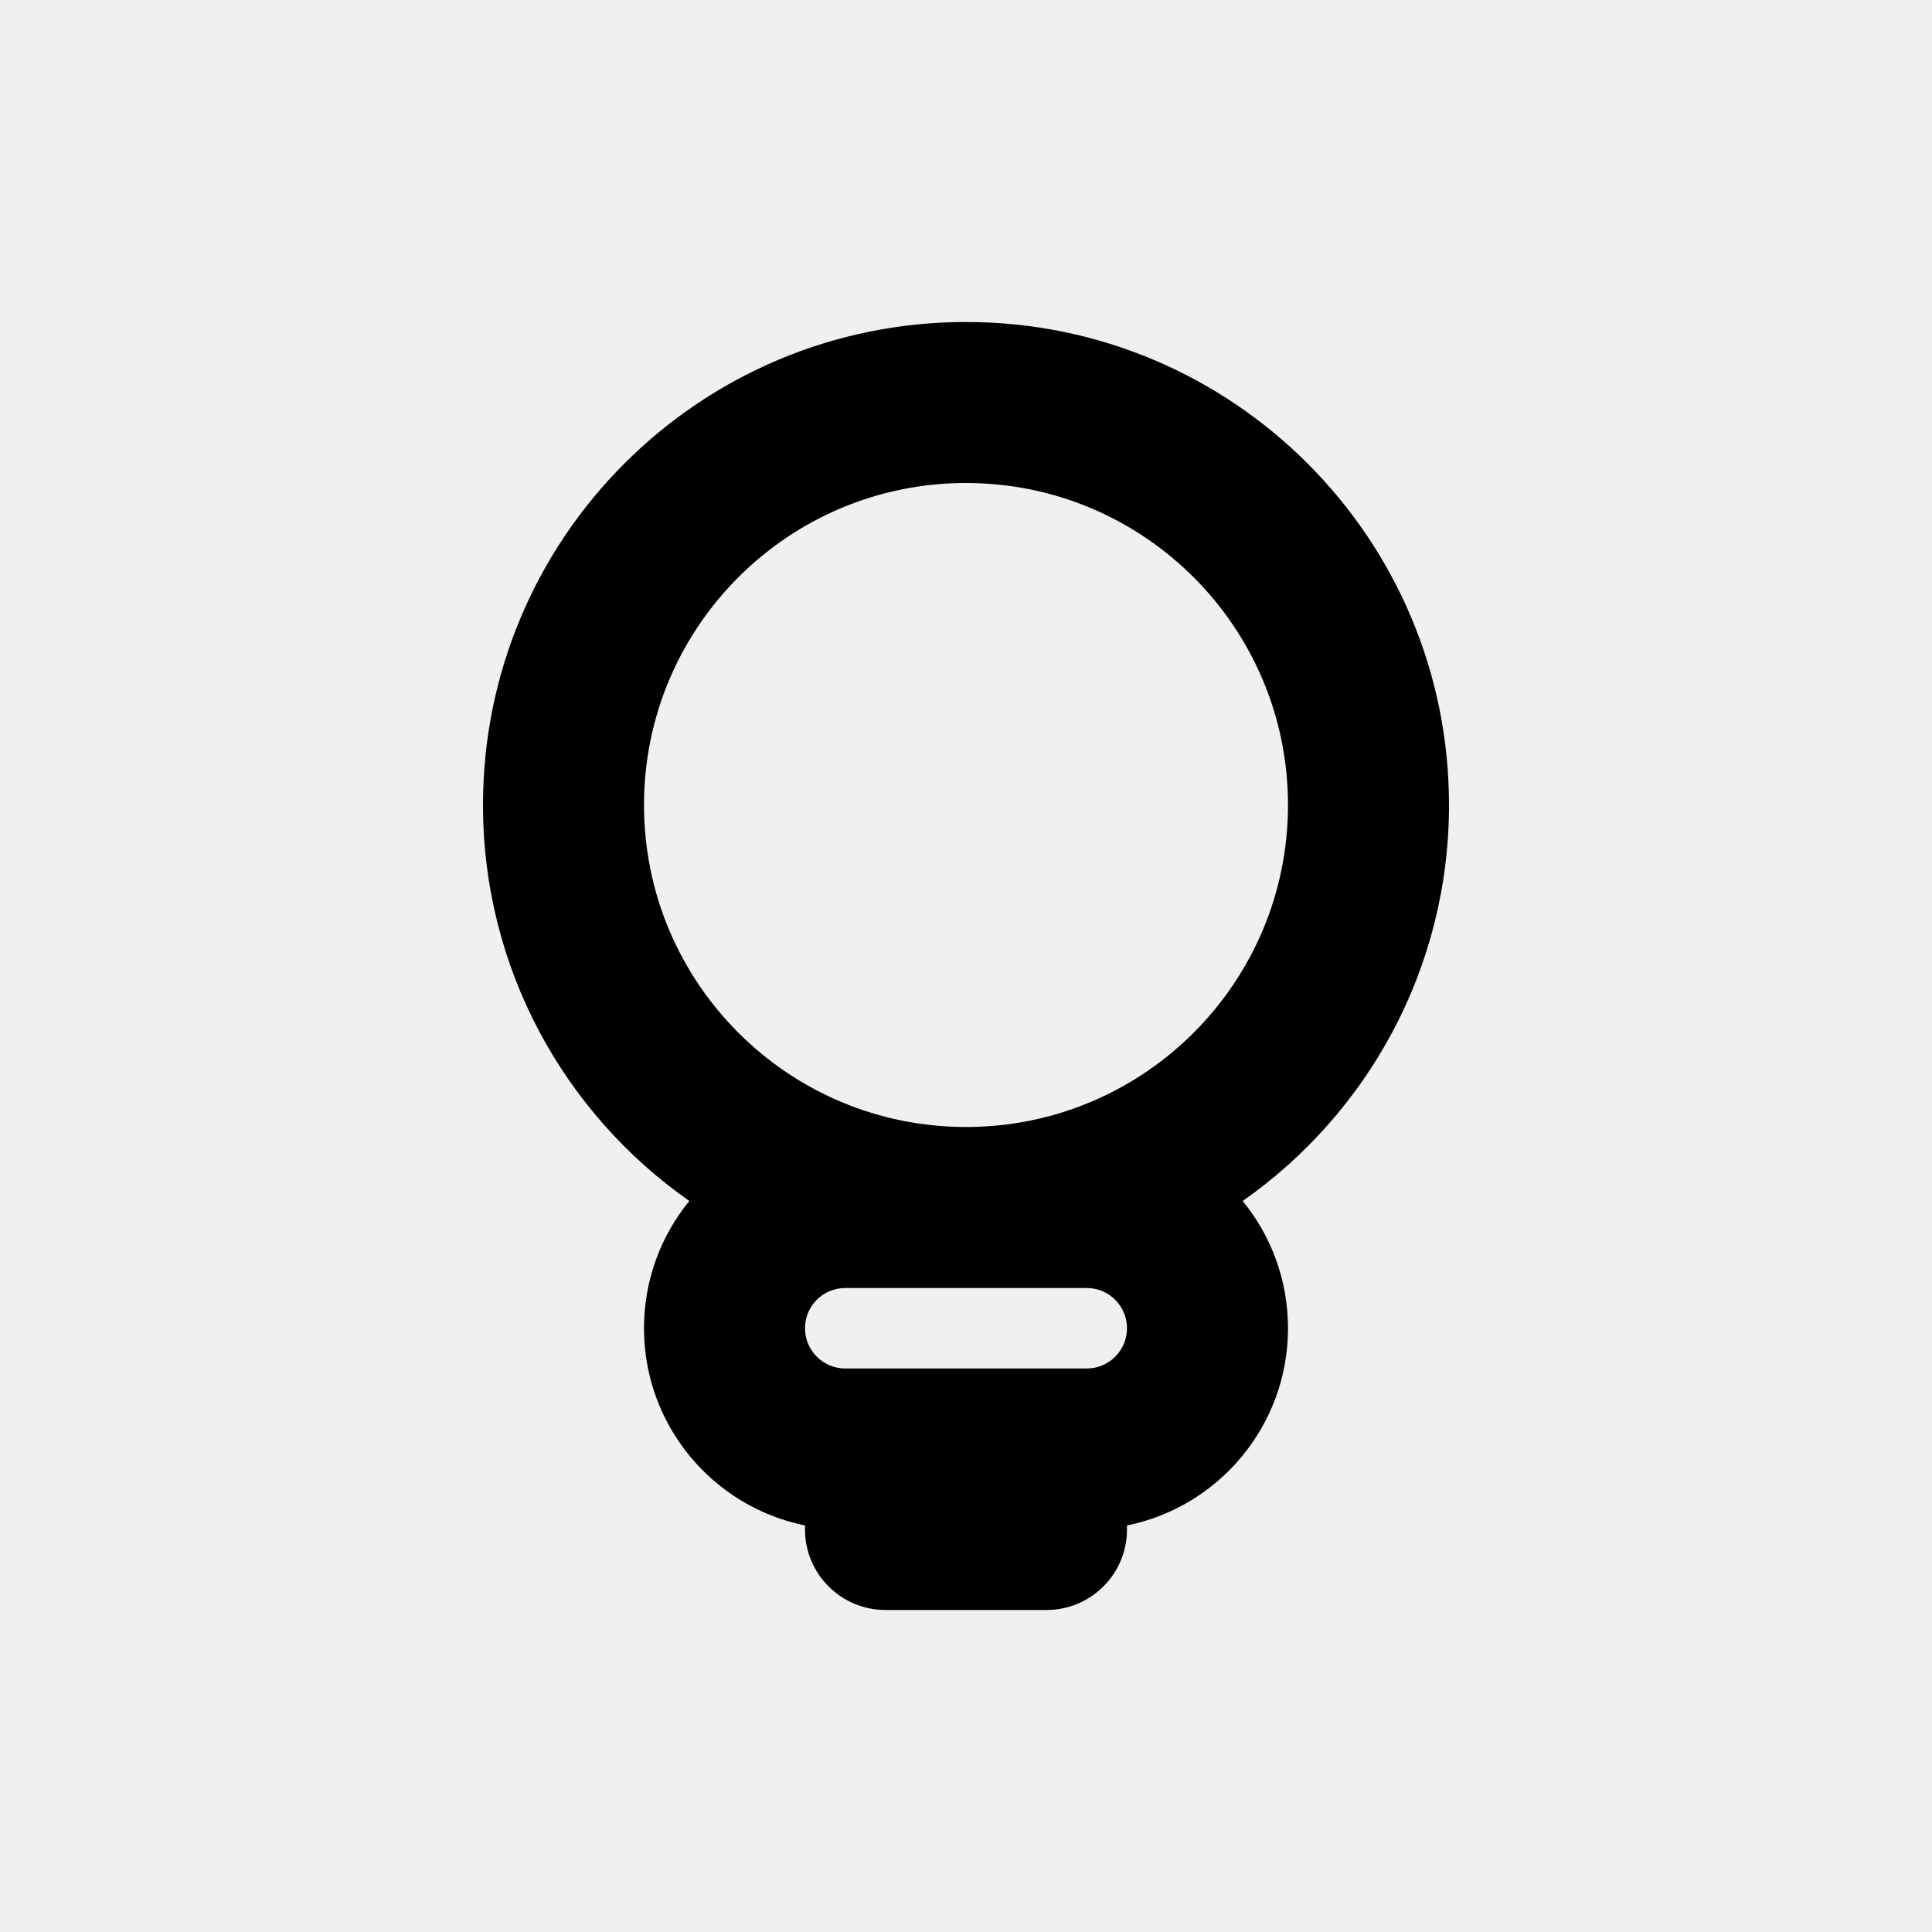
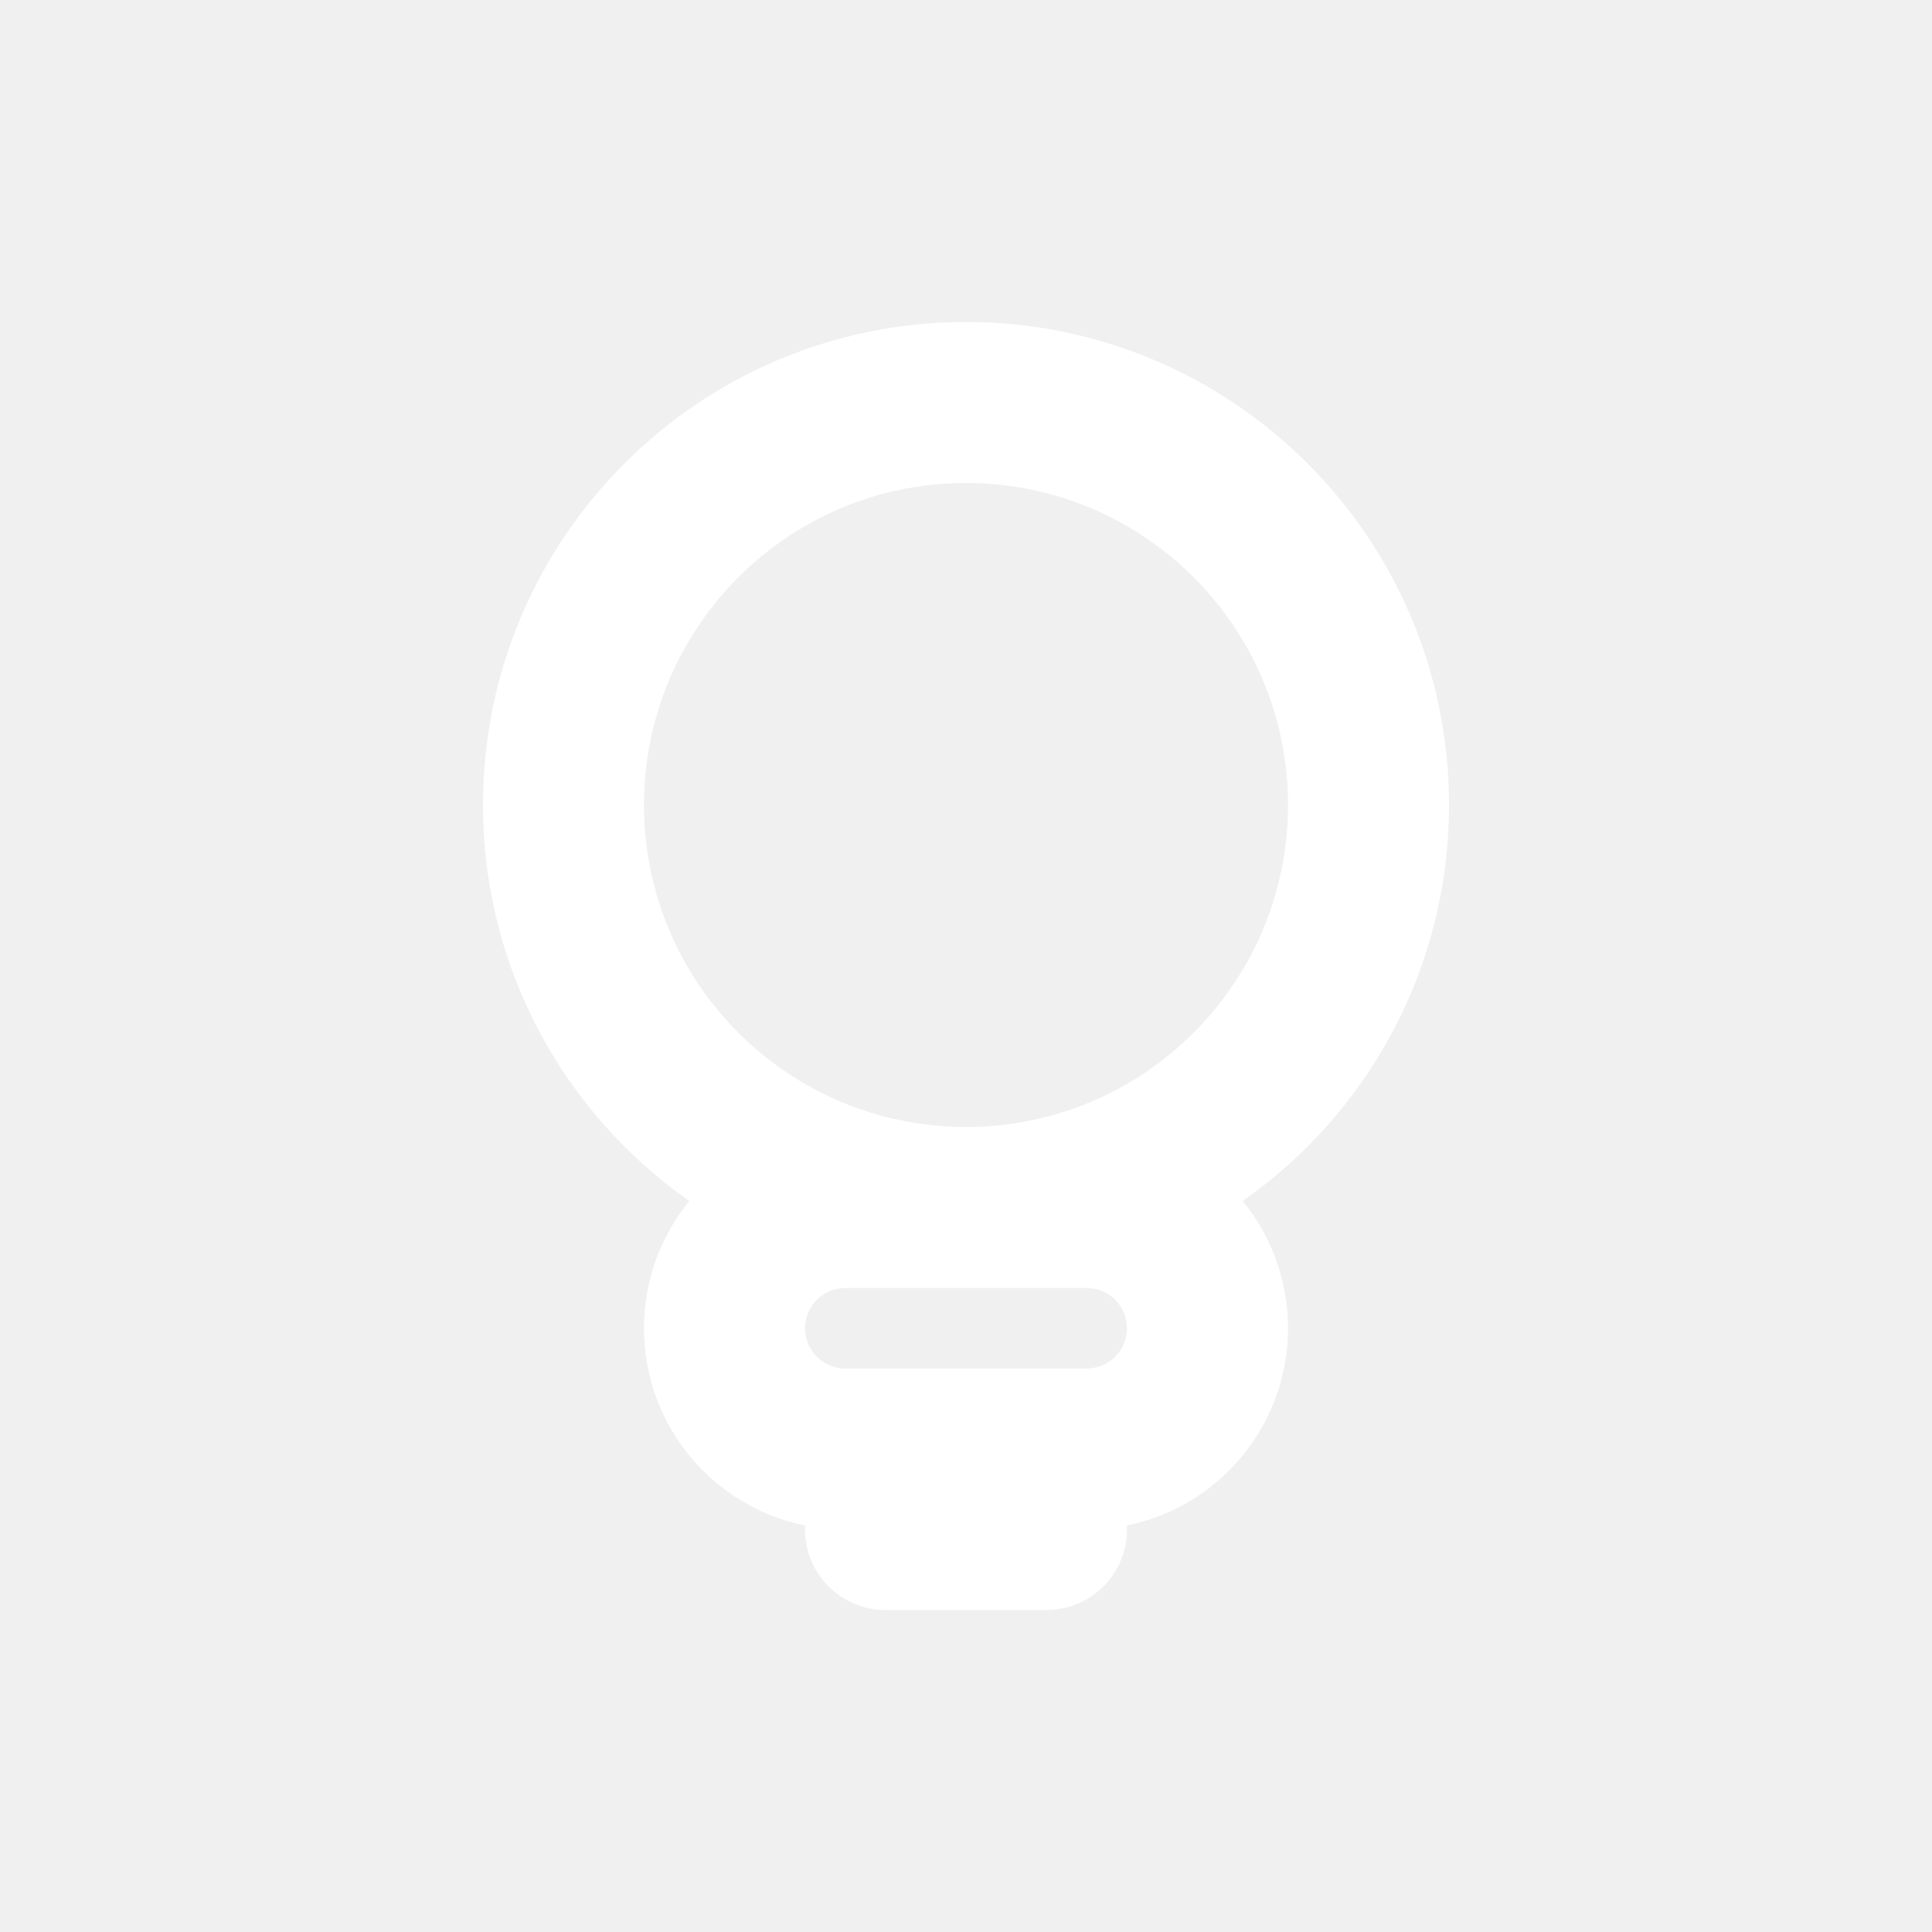
<svg xmlns="http://www.w3.org/2000/svg" width="800px" height="800px" viewBox="0 0 24 24" fill="none">
-   <path fill-rule="evenodd" clip-rule="evenodd" d="M18 10C18 12.035 16.986 13.834 15.437 14.919C15.789 15.35 16 15.9 16 16.5C16 17.71 15.14 18.719 13.999 18.95C14 18.967 14 18.983 14 19C14 19.552 13.552 20 13 20H11C10.448 20 10 19.552 10 19C10 18.983 10 18.967 10.001 18.95C8.859 18.719 8 17.71 8 16.5C8 15.9 8.211 15.35 8.563 14.919C7.013 13.834 6 12.035 6 10C6 6.686 8.686 4 12 4C15.314 4 18 6.686 18 10ZM16 10C16 12.209 14.209 14 12 14C9.791 14 8 12.209 8 10C8 7.791 9.791 6 12 6C14.209 6 16 7.791 16 10ZM11.915 16H12H12.085H13.5C13.776 16 14 16.224 14 16.5C14 16.776 13.776 17 13.5 17H12.085H11.915H10.5C10.224 17 10 16.776 10 16.5C10 16.224 10.224 16 10.5 16H11.915Z" fill="#000000" />
+   <path fill-rule="evenodd" clip-rule="evenodd" d="M18 10C18 12.035 16.986 13.834 15.437 14.919C15.789 15.35 16 15.9 16 16.5C16 17.71 15.14 18.719 13.999 18.95C14 18.967 14 18.983 14 19C14 19.552 13.552 20 13 20H11C10.448 20 10 19.552 10 19C10 18.983 10 18.967 10.001 18.95C8.859 18.719 8 17.71 8 16.5C8 15.9 8.211 15.35 8.563 14.919C7.013 13.834 6 12.035 6 10C6 6.686 8.686 4 12 4C15.314 4 18 6.686 18 10ZM16 10C16 12.209 14.209 14 12 14C9.791 14 8 12.209 8 10C8 7.791 9.791 6 12 6C14.209 6 16 7.791 16 10ZM11.915 16H12H12.085H13.5C13.776 16 14 16.224 14 16.5C14 16.776 13.776 17 13.5 17H12.085H11.915H10.5C10.224 17 10 16.776 10 16.5C10 16.224 10.224 16 10.5 16H11.915Z" fill="#ffffff" />
</svg>
